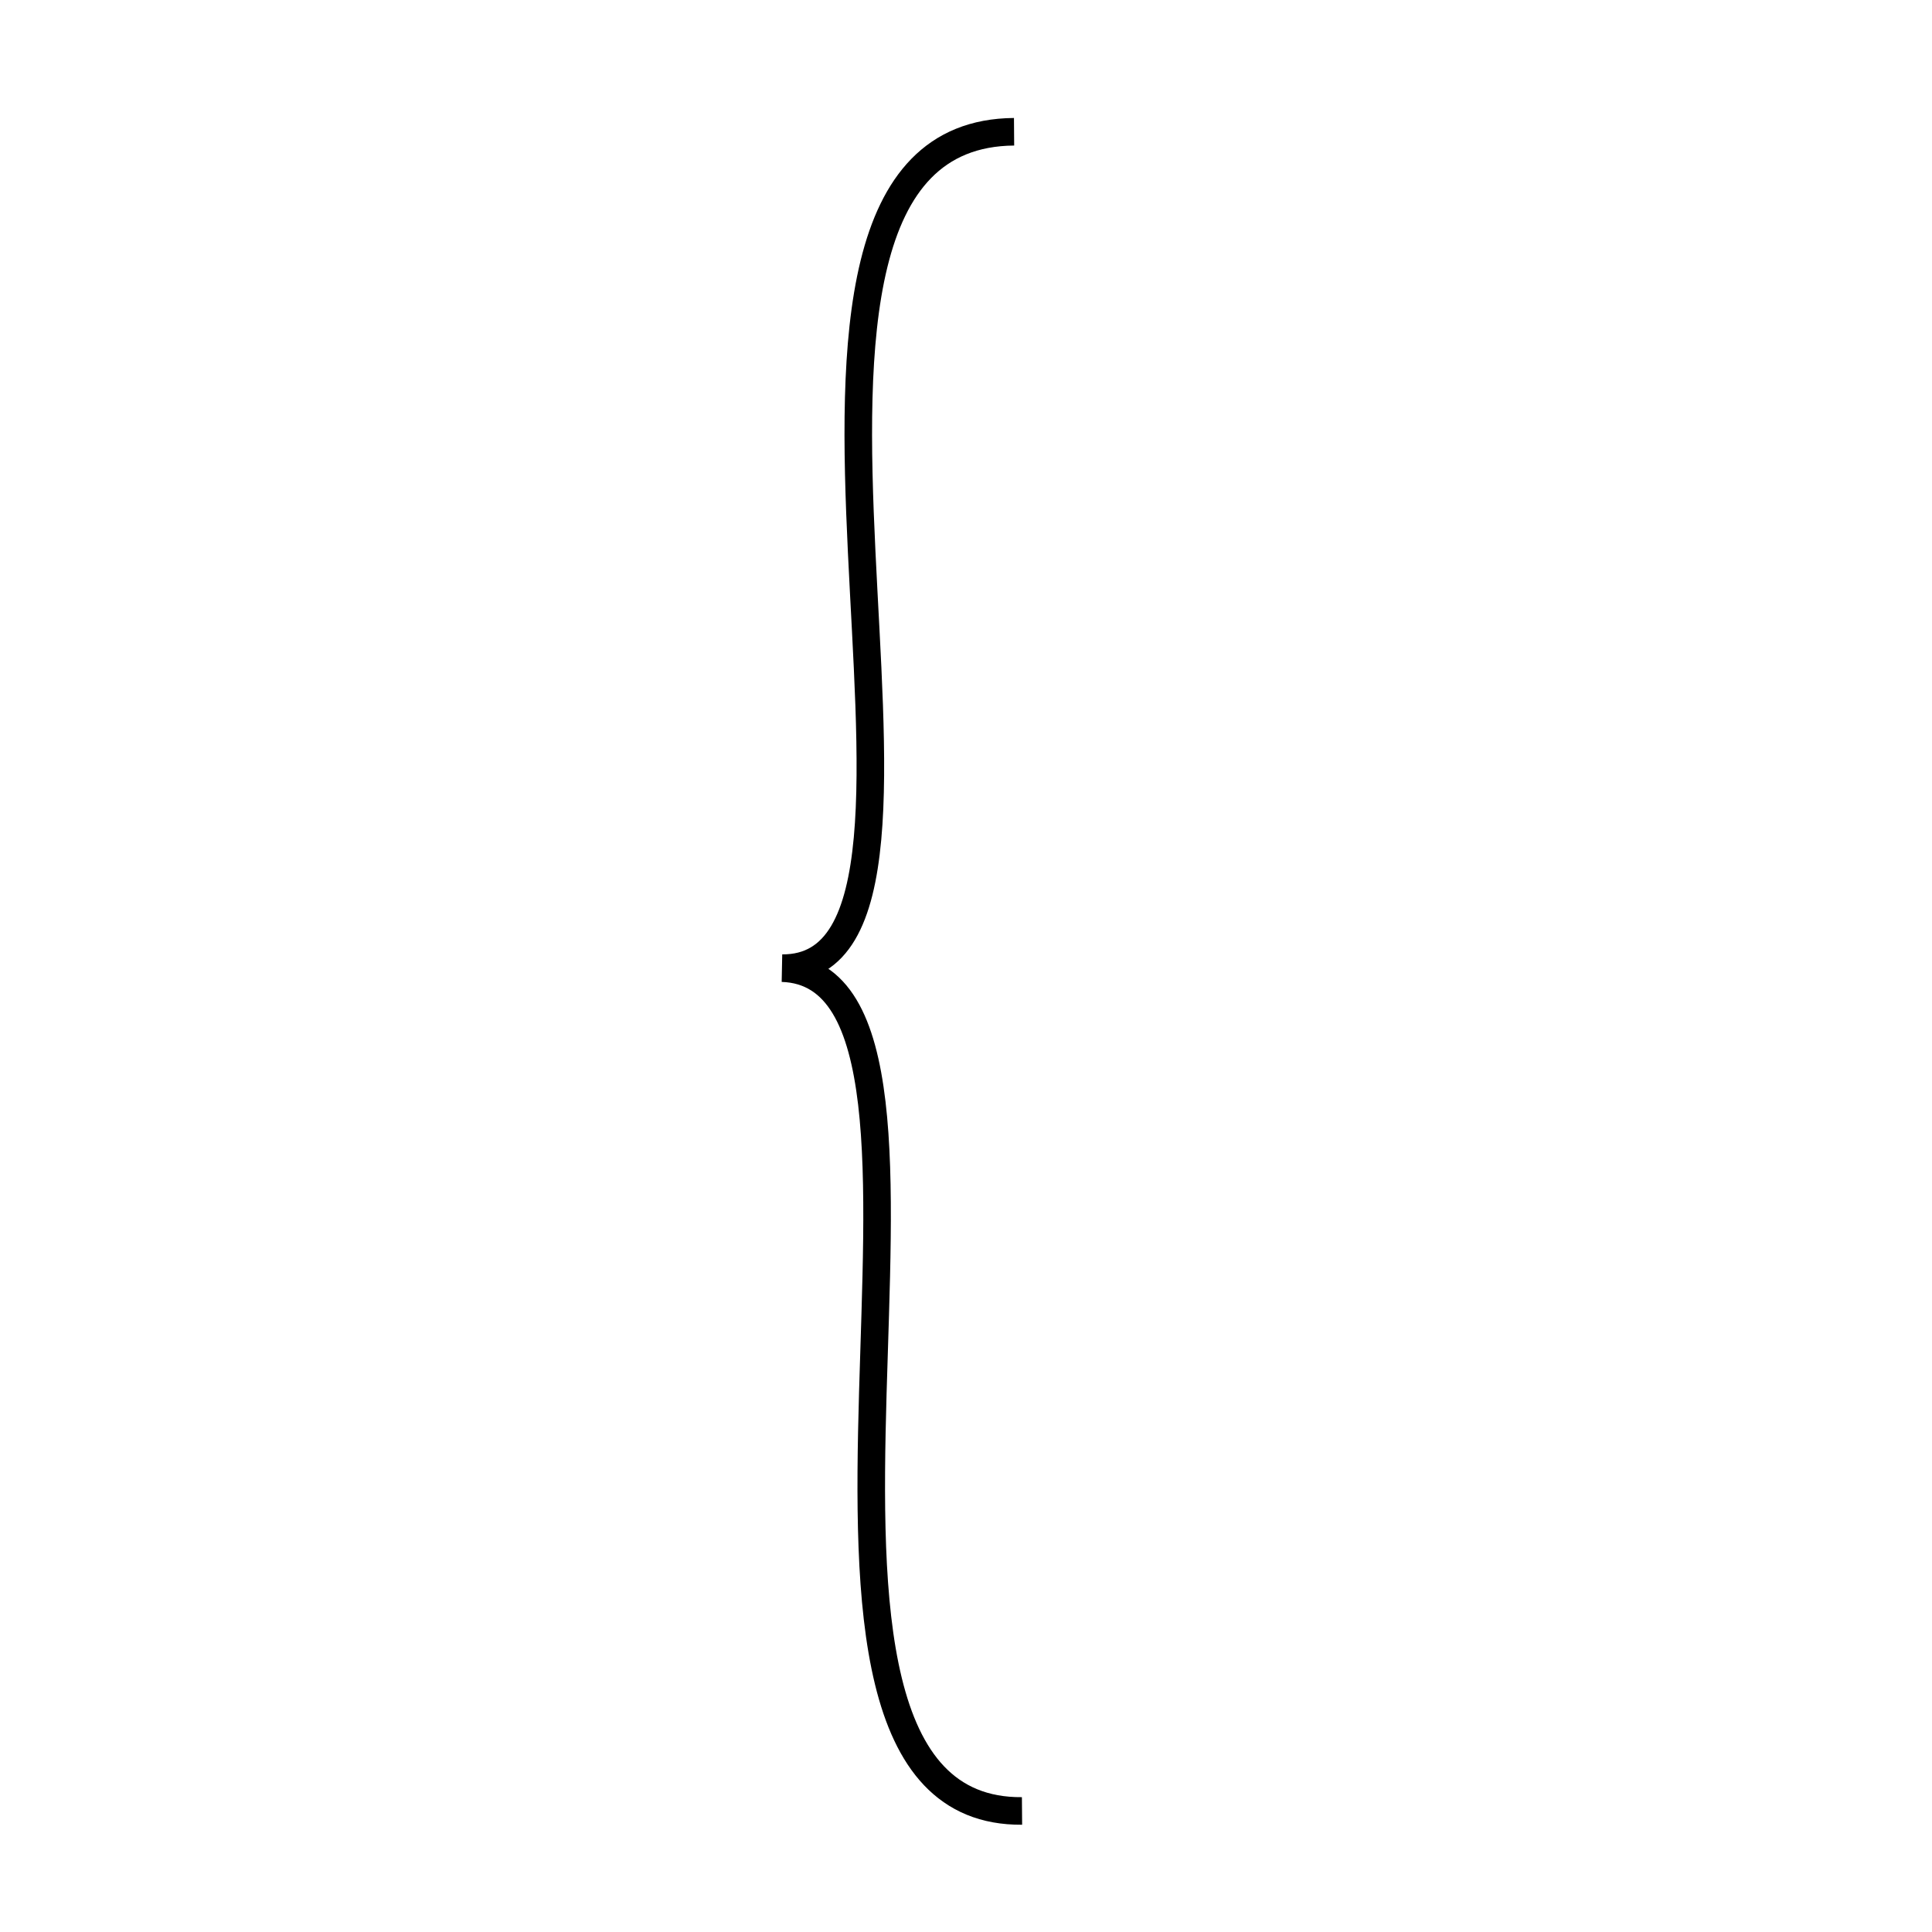
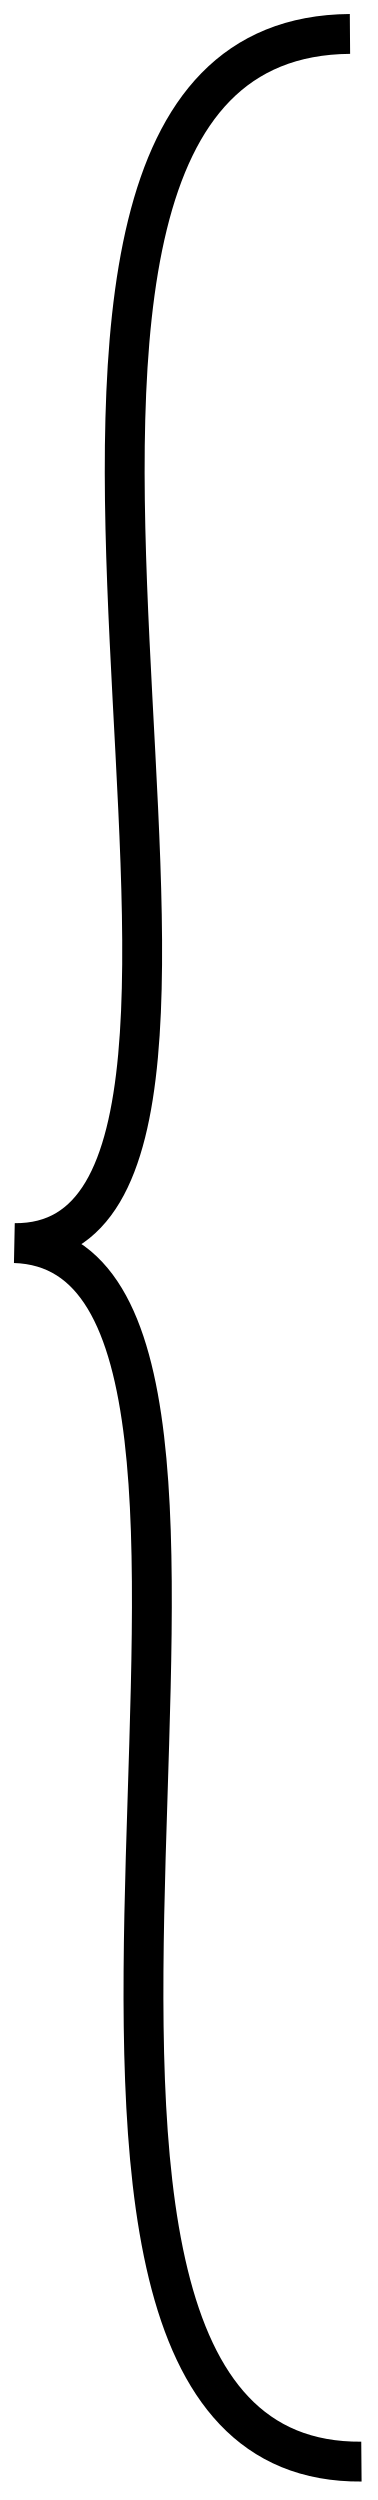
- <svg xmlns="http://www.w3.org/2000/svg" xmlns:xlink="http://www.w3.org/1999/xlink" width="400" height="400" viewBox="0 0 105.833 105.833" version="1.1" id="svg1">
-   <defs id="defs1">
-     <linearGradient id="linearGradient6563-0" x1="-221.12" x2="-224.16" y1="1102.7" y2="532.88" gradientTransform="matrix(0.28147,0,0,0.19152,242.75,11.245)" gradientUnits="userSpaceOnUse" xlink:href="#linearGradient40" />
-     <linearGradient id="linearGradient40">
-       <stop stop-opacity=".496" offset="0" id="stop1" />
-       <stop stop-opacity="0" offset="1" id="stop2" />
-     </linearGradient>
-     <linearGradient id="linearGradient11" x1="736.43" x2="726.27" y1="1713.1" y2="1219.6" gradientTransform="matrix(0.28733,0,0,0.14125,-133.06,561.26)" gradientUnits="userSpaceOnUse" xlink:href="#linearGradient6613" />
-     <linearGradient id="linearGradient6613">
-       <stop stop-opacity=".494" offset="0" id="stop3" />
-       <stop stop-opacity="0" offset="1" id="stop4" />
-     </linearGradient>
-     <linearGradient id="linearGradient21" x1="-687.4" x2="-687.52" y1="1380" y2="820.43" gradientTransform="matrix(0.26556,0,0,0.14104,686.72,201.94)" gradientUnits="userSpaceOnUse" xlink:href="#linearGradient40" />
-     <linearGradient id="linearGradient22" x1="-192.92" x2="-193.21" y1="1463" y2="885.12" gradientTransform="matrix(0.32215,0,0,0.32215,1056.1,98.196)" gradientUnits="userSpaceOnUse" xlink:href="#linearGradient40" />
-     <linearGradient id="linearGradient6561" x1="196.81" x2="200.69" y1="1107.1" y2="525.34" gradientTransform="matrix(0.26509,0,0,0.1981,552.8,133.02)" gradientUnits="userSpaceOnUse" xlink:href="#linearGradient40" />
-     <linearGradient id="linearGradient6611" x1="1213.5" x2="1204.9" y1="1809.5" y2="1192.6" gradientTransform="matrix(0.26458,0,0,0.26458,-78.993,696.65)" gradientUnits="userSpaceOnUse" xlink:href="#linearGradient40" />
-     <linearGradient id="linearGradient6585-9" x1="86.18" x2="89.206" y1="1430.8" y2="888.29" gradientTransform="matrix(0.26512,0,0,0.19466,50.661,-61.953)" gradientUnits="userSpaceOnUse" xlink:href="#linearGradient40" />
-     <linearGradient id="linearGradient2" x1="1213.9" x2="1208.1" y1="1769.2" y2="1217.1" gradientTransform="translate(497.67,1030.6)" gradientUnits="userSpaceOnUse" xlink:href="#linearGradient6613" />
-     <linearGradient id="linearGradient6633-9" x1="-691.07" x2="-674.72" y1="1666.1" y2="1341.3" gradientTransform="matrix(0.26458,0,0,0.26458,233.0076,-315.1139)" gradientUnits="userSpaceOnUse" xlink:href="#linearGradient6613" />
-     <linearGradient id="linearGradient20" x1="-687.4" x2="-687.52" y1="1380" y2="820.43" gradientTransform="matrix(0.26556,0,0,0.14104,677.4,128.62)" gradientUnits="userSpaceOnUse" xlink:href="#linearGradient40" />
-     <linearGradient id="linearGradient15" x1="1178.9" x2="1179.7" y1="913.05" y2="466.54" gradientTransform="matrix(0.31759,0,0,0.23503,-212.86,161.32)" gradientUnits="userSpaceOnUse" xlink:href="#linearGradient40" />
-     <linearGradient id="linearGradient6595" x1="-690.85" x2="-700" y1="1474.8" y2="892.69" gradientTransform="matrix(0.26458,0,0,0.26458,308.33,716.35)" gradientUnits="userSpaceOnUse" xlink:href="#linearGradient40" />
-     <linearGradient id="linearGradient23" x1="1213.9" x2="1208.1" y1="1769.2" y2="1217.1" gradientTransform="matrix(-0.22764,0,0,0.14875,1291.315,-23.65522)" gradientUnits="userSpaceOnUse">
-       <stop stop-color="#fff" offset="0" id="stop5" />
-       <stop stop-opacity="0" offset="1" id="stop6" />
-     </linearGradient>
-     <linearGradient id="linearGradient6631" x1="-211.43" x2="-214.91" y1="1679.9" y2="1275.9" gradientTransform="matrix(0.2374685,0,0,0.2374685,742.8108,-267.0799)" gradientUnits="userSpaceOnUse">
-       <stop stop-opacity=".494" offset="0" id="stop7" />
-       <stop stop-opacity="0" offset="1" id="stop8" />
-     </linearGradient>
-     <linearGradient id="linearGradient6631-5" x1="-211.43" x2="-214.91" y1="1679.9" y2="1275.9" gradientTransform="matrix(0.2367673,0,0,0.2367673,853.0597,-273.5678)" gradientUnits="userSpaceOnUse">
-       <stop stop-opacity=".494" offset="0" id="stop9" />
-       <stop stop-opacity="0" offset="1" id="stop10" />
-     </linearGradient>
-     <linearGradient id="linearGradient37-6" x1="-192.92" x2="-193.21" y1="1463" y2="885.12" gradientTransform="matrix(0.32215,0,0,0.32215,724.54,14.199)" gradientUnits="userSpaceOnUse" xlink:href="#linearGradient40" />
-     <linearGradient id="linearGradient37" x1="-192.92" x2="-193.21" y1="1463" y2="885.12" gradientTransform="matrix(0.32215,0,0,0.32215,633.15,13.422)" gradientUnits="userSpaceOnUse" xlink:href="#linearGradient40" />
-     <linearGradient id="linearGradient6621" x1="1856.2" x2="1838.1" y1="1660.1" y2="1266.5" gradientTransform="matrix(0.32954,0,0,0.27144,-394.03,-334.28)" gradientUnits="userSpaceOnUse" xlink:href="#linearGradient6613" />
-     <linearGradient id="linearGradient6609-9" x1="1479.3" x2="1469.3" y1="89.181" y2="626.96" gradientUnits="userSpaceOnUse" xlink:href="#linearGradient40" />
-   </defs>
-   <g id="layer1">
-     <path id="path5013" style="fill:none;stroke:#000000;stroke-width:1.51" d="M 55.55,7.218 C 37.992,7.349 55.08,53.145 42.843,53.034 55.152,53.418 39.403,99.338 55.985,99.202" />
-   </g>
+ <svg xmlns="http://www.w3.org/2000/svg" width="54" height="358" version="1.1" viewBox="0 0 14.288 94.721">
+   <path d="m13.26 1.284c-17.559 0.13-0.471 45.927-12.708 45.815 12.309 0.384-3.439 46.304 13.142 46.169" fill="none" stroke="#000" stroke-width="1.51" />
</svg>
